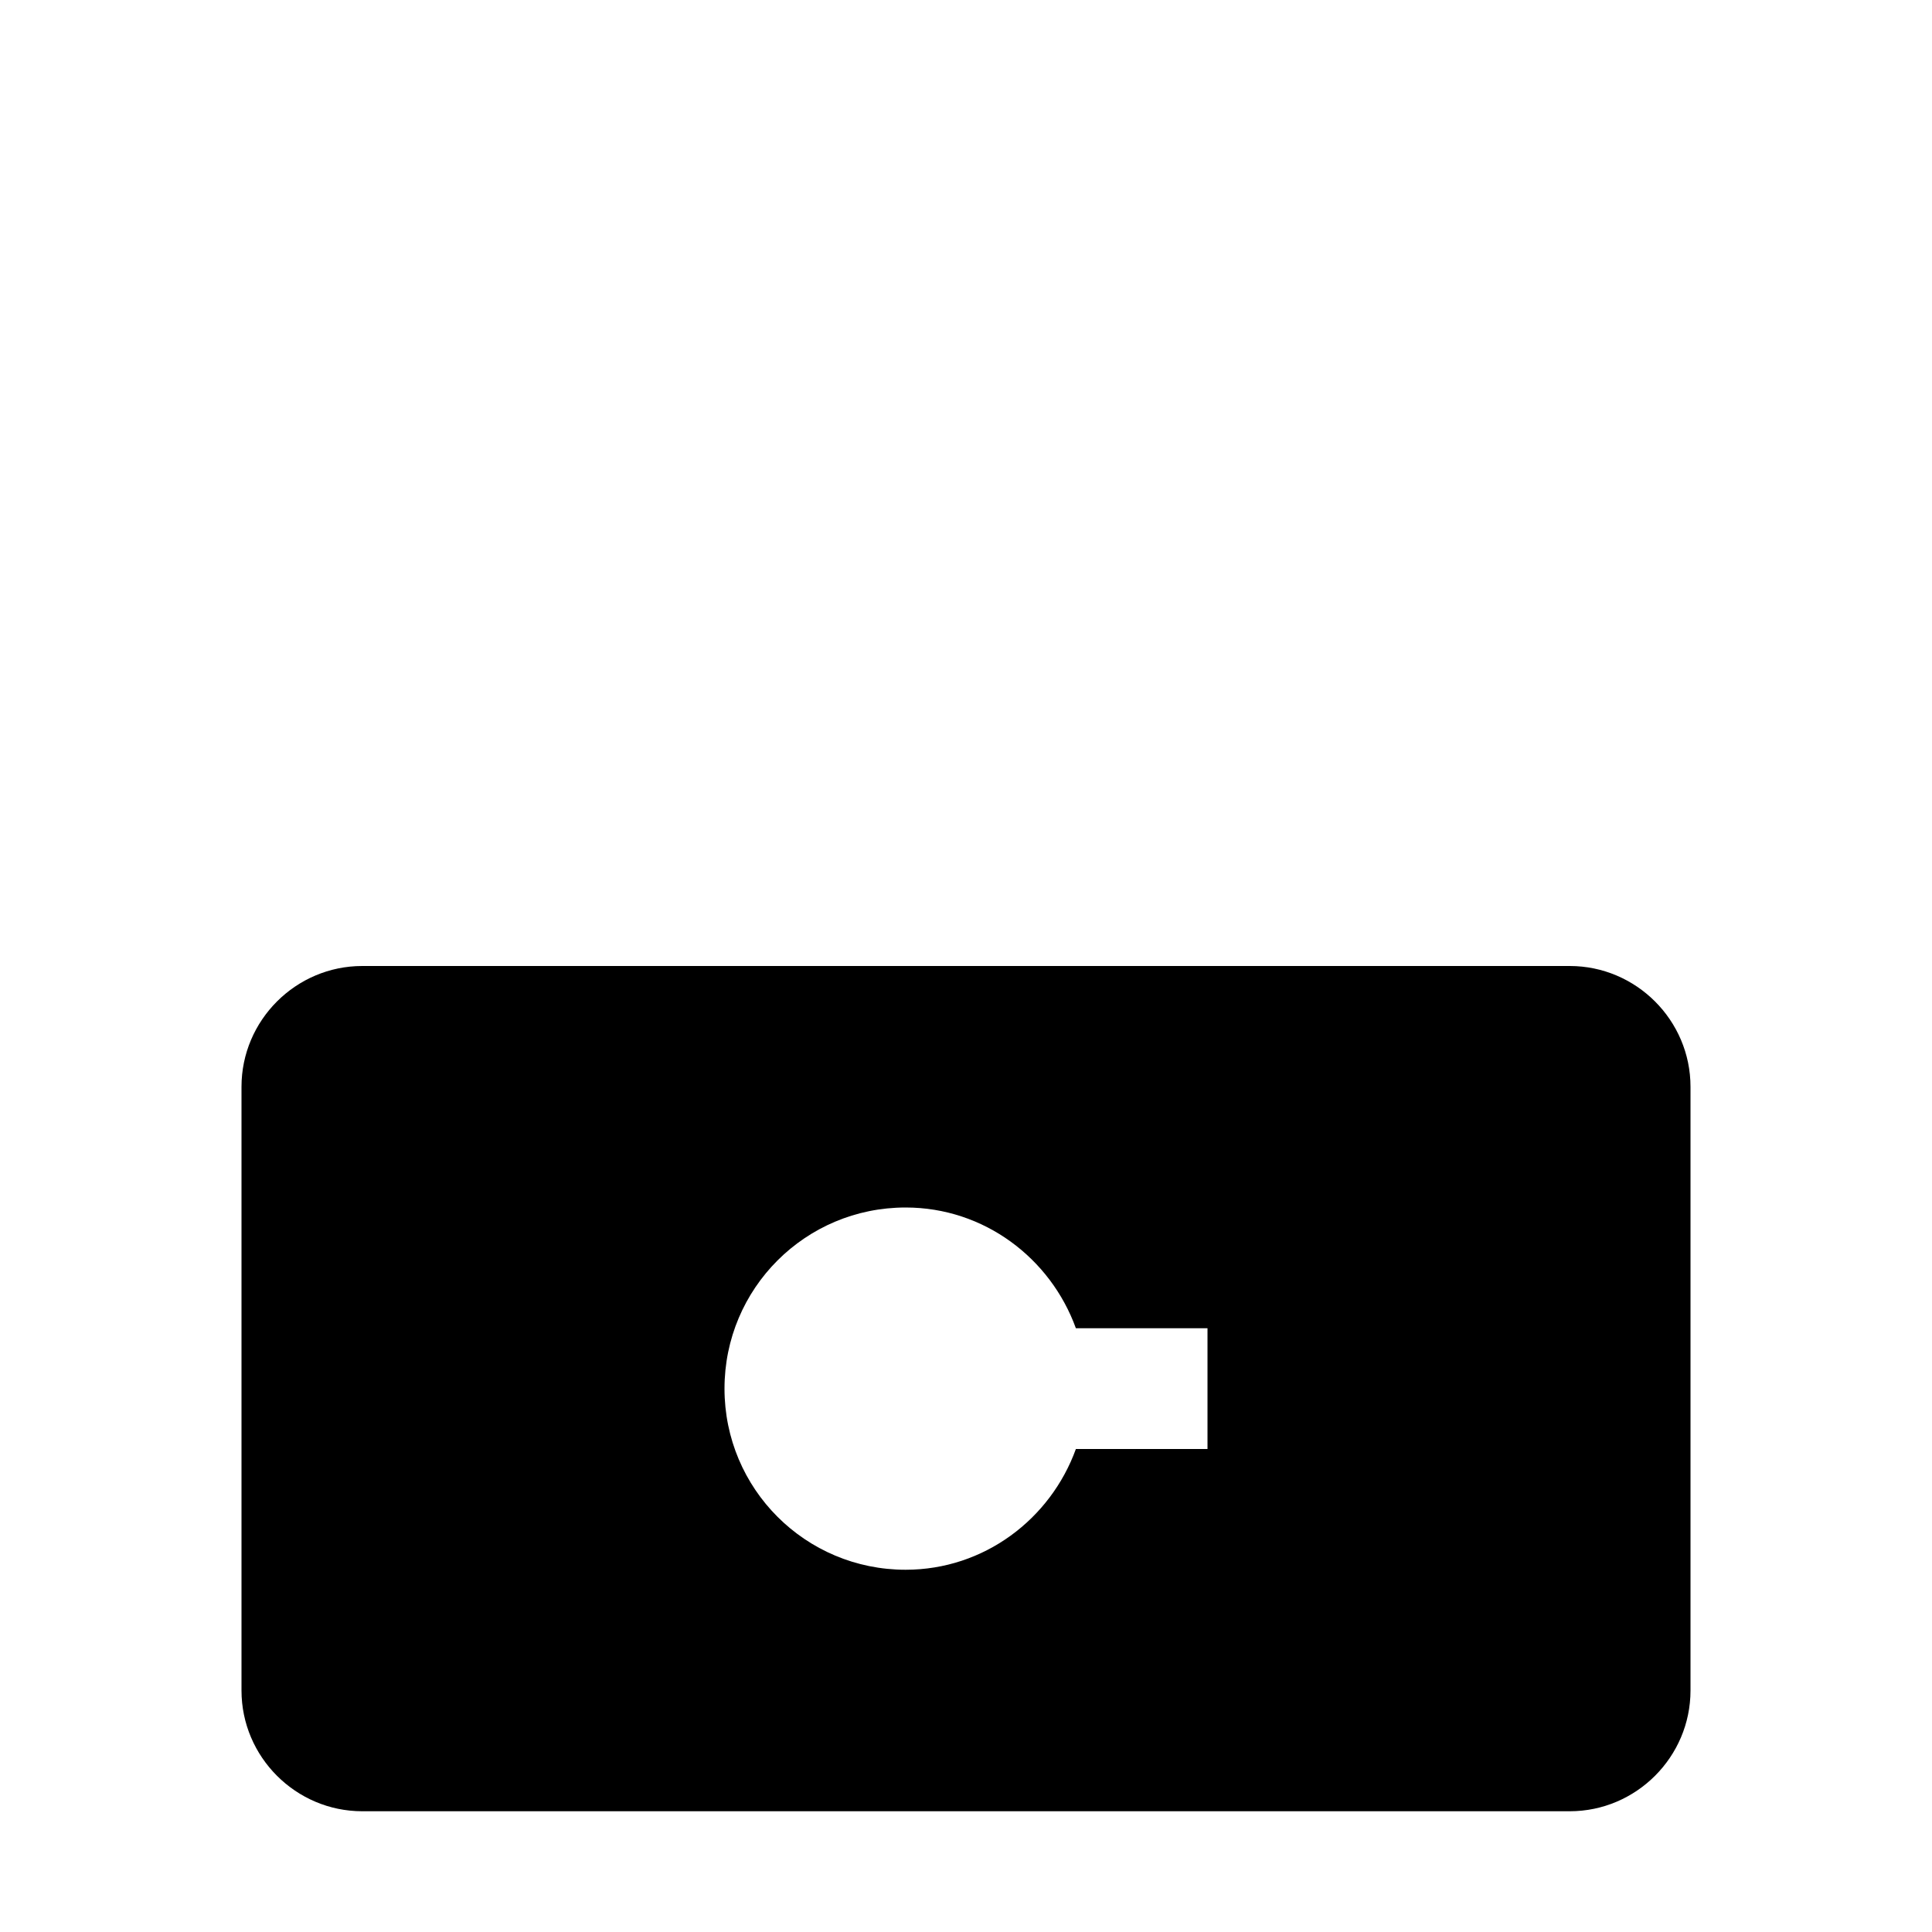
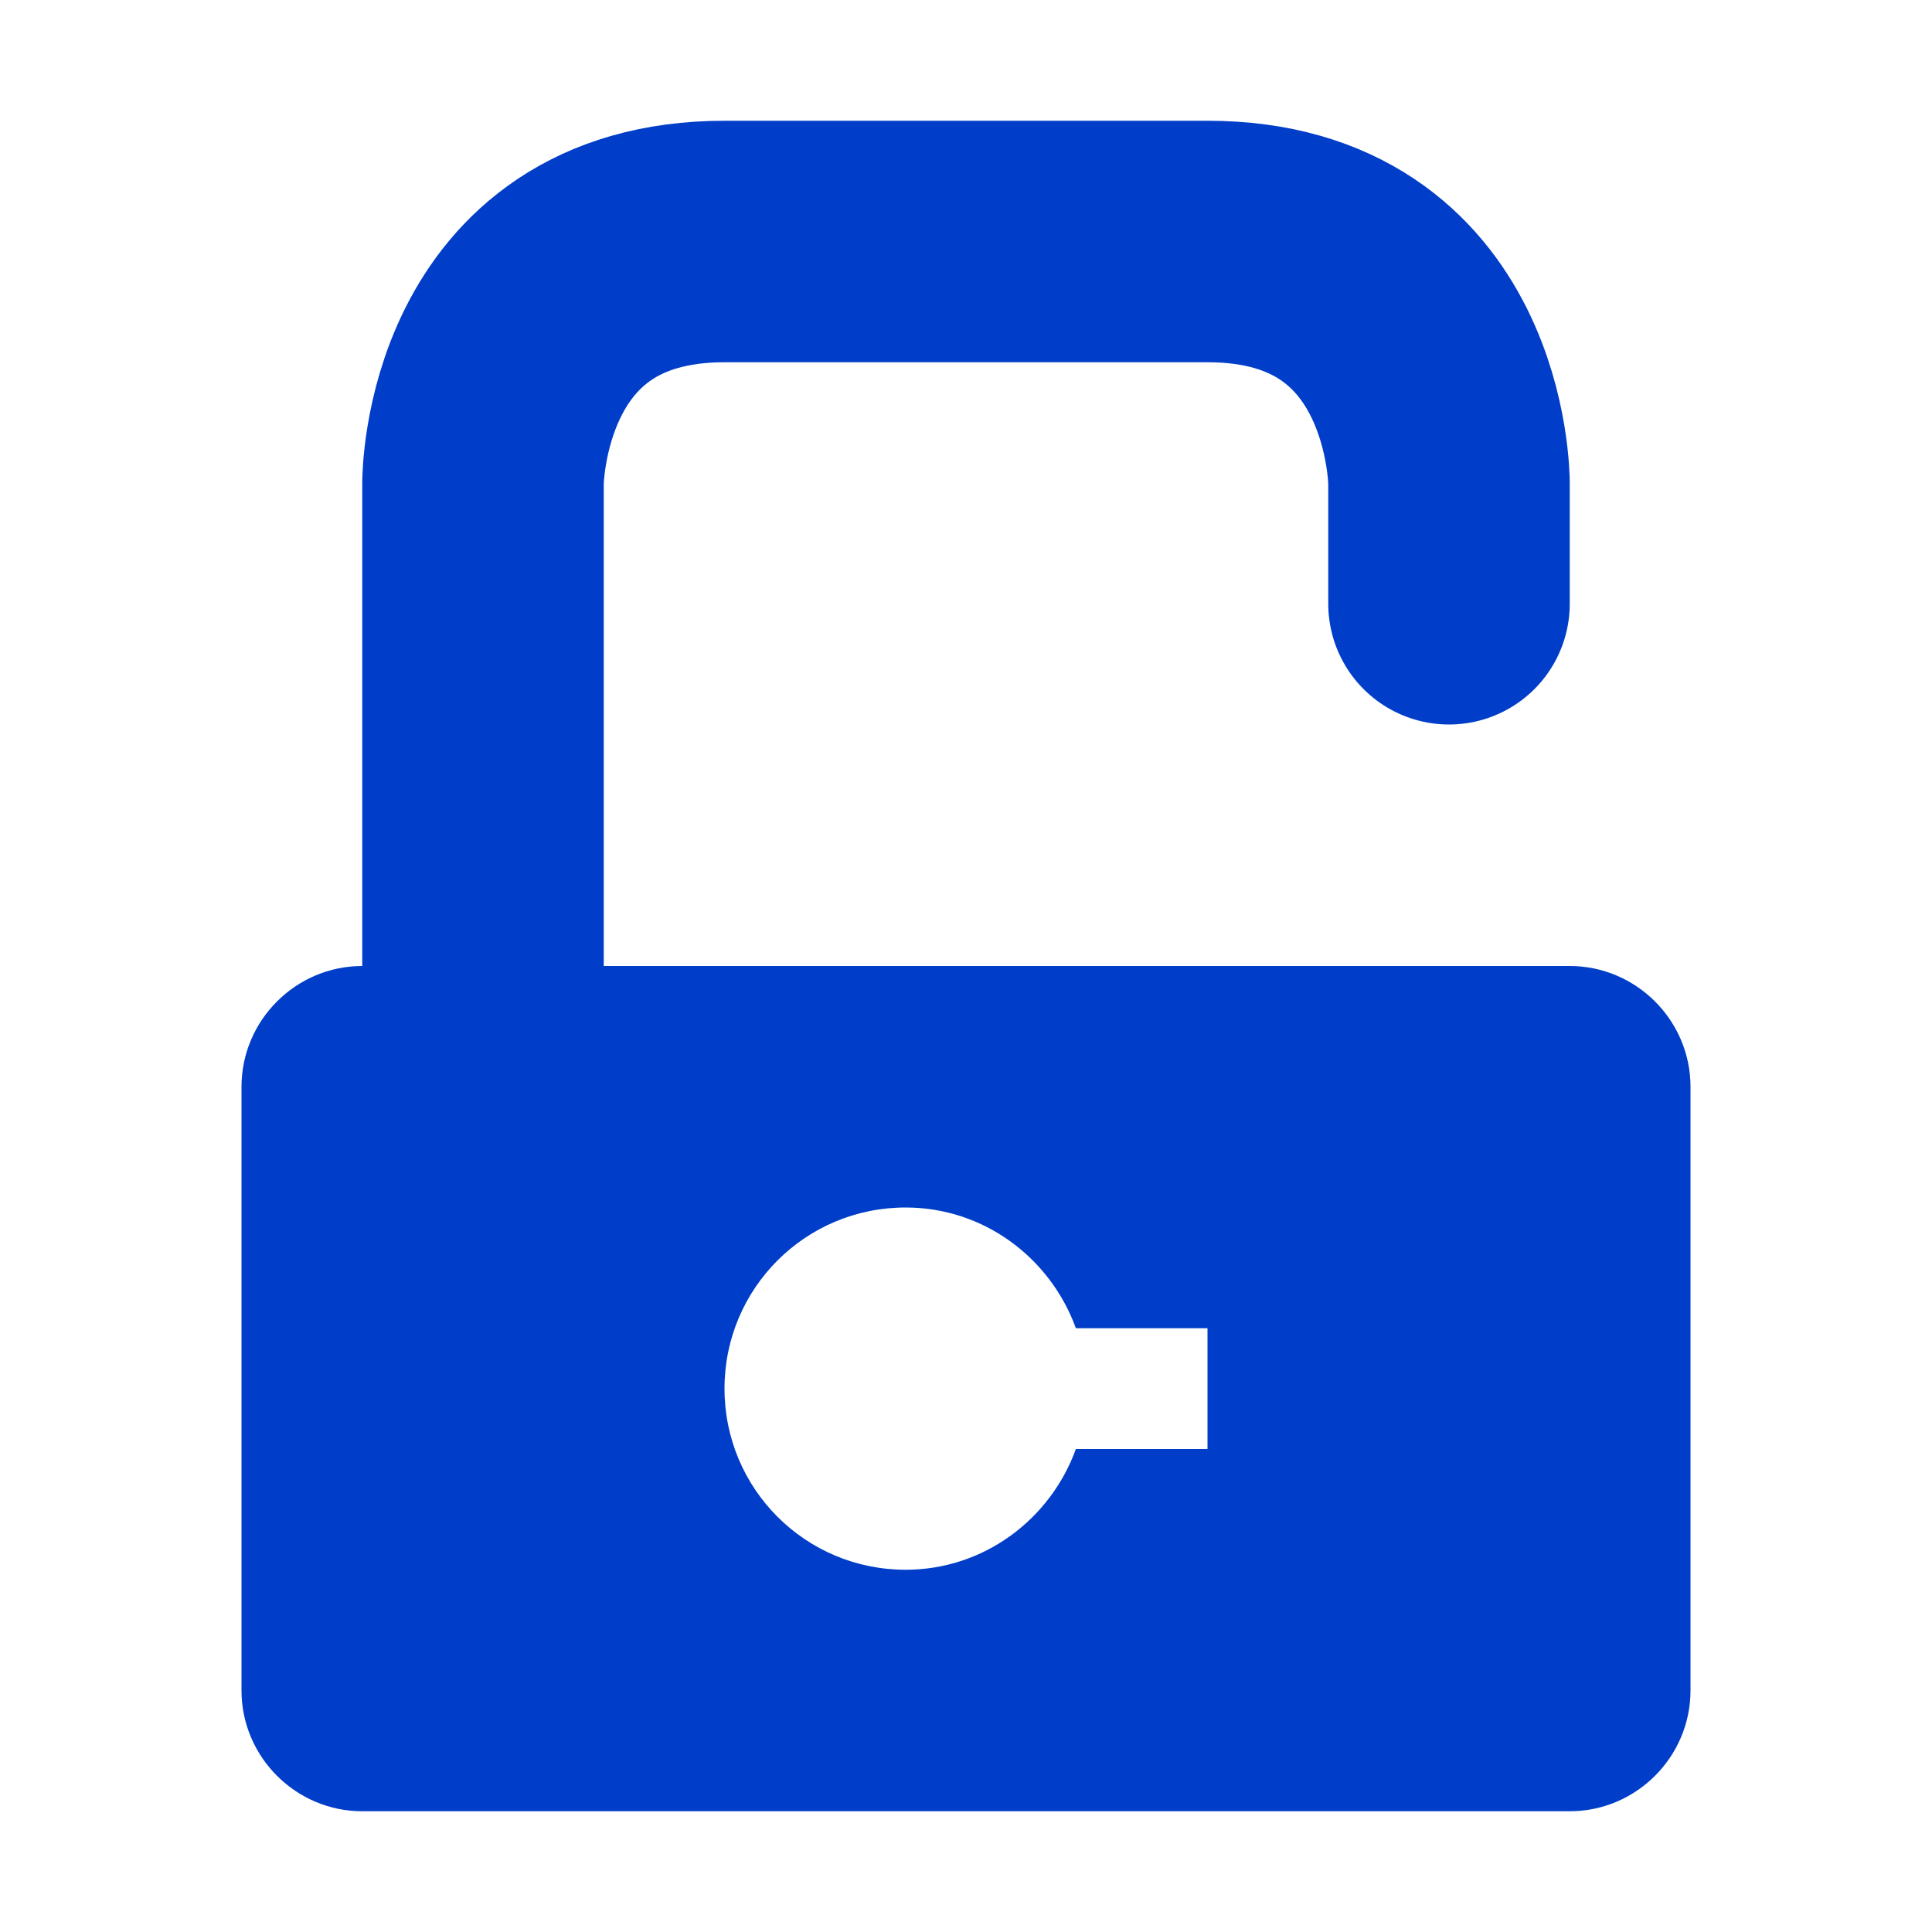
<svg xmlns="http://www.w3.org/2000/svg" version="1.0" id="Layer_1" x="0px" y="0px" viewBox="0 0 16 16" enable-background="new 0 0 16 16" xml:space="preserve">
  <g id="lock_x5F_open">
-     <path fill="none" stroke="##003ec9" stroke-width="2" stroke-linecap="round" stroke-miterlimit="10" d="M4,8V4c0,0,0-2,2-2   c1,0,3,0,4,0c2,0,2,2,2,2v1" />
-     <path fill="##003ec9" d="M13,8H3C2.45,8,2,8.45,2,9v5c0,0.55,0.45,1,1,1h10c0.55,0,1-0.45,1-1V9C14,8.45,13.55,8,13,8z M10,12H8.91   c-0.21,0.58-0.76,1-1.41,1C6.67,13,6,12.33,6,11.5S6.67,10,7.5,10c0.65,0,1.2,0.42,1.41,1H10V12z" />
+     <path fill="none" stroke="#003ec9" stroke-width="2" stroke-linecap="round" stroke-miterlimit="10" d="M4,8V4c0,0,0-2,2-2   c1,0,3,0,4,0c2,0,2,2,2,2v1" />
+     <path fill="#003ec9" d="M13,8H3C2.45,8,2,8.45,2,9v5c0,0.55,0.45,1,1,1h10c0.55,0,1-0.45,1-1V9C14,8.45,13.55,8,13,8z M10,12H8.91   c-0.21,0.58-0.76,1-1.41,1C6.67,13,6,12.33,6,11.5S6.67,10,7.5,10c0.65,0,1.2,0.42,1.41,1H10V12z" />
  </g>
</svg>
